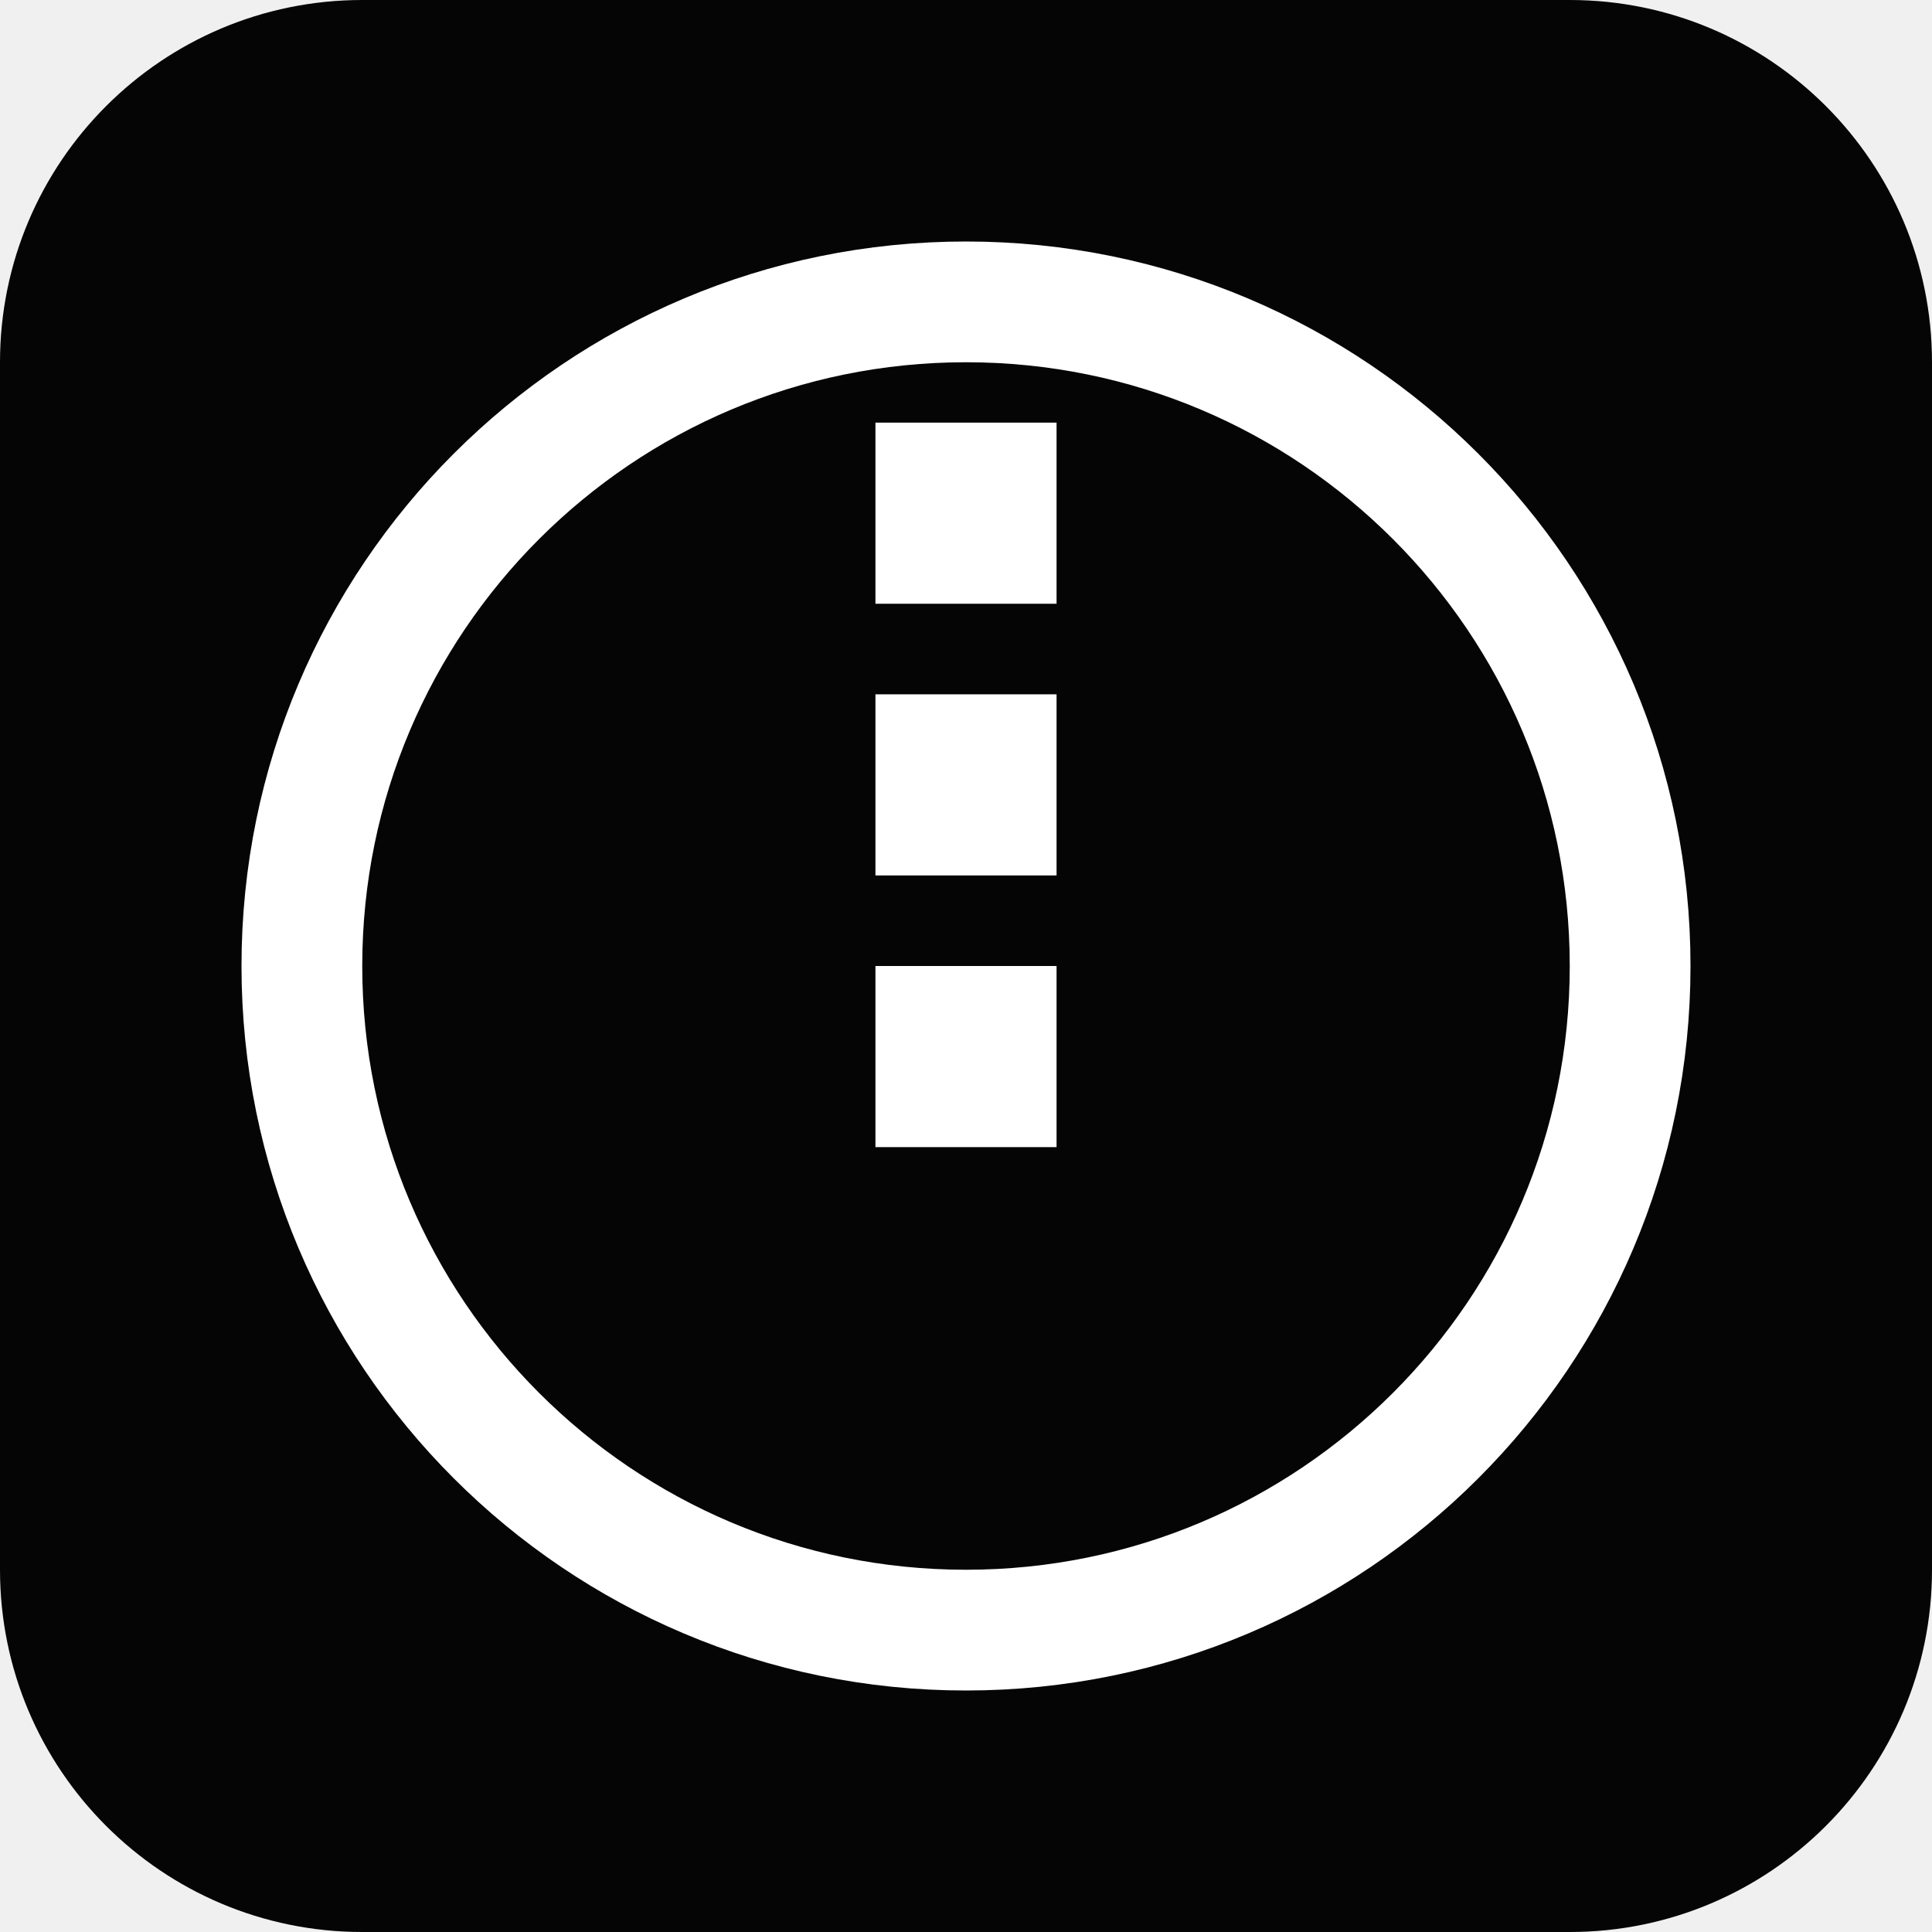
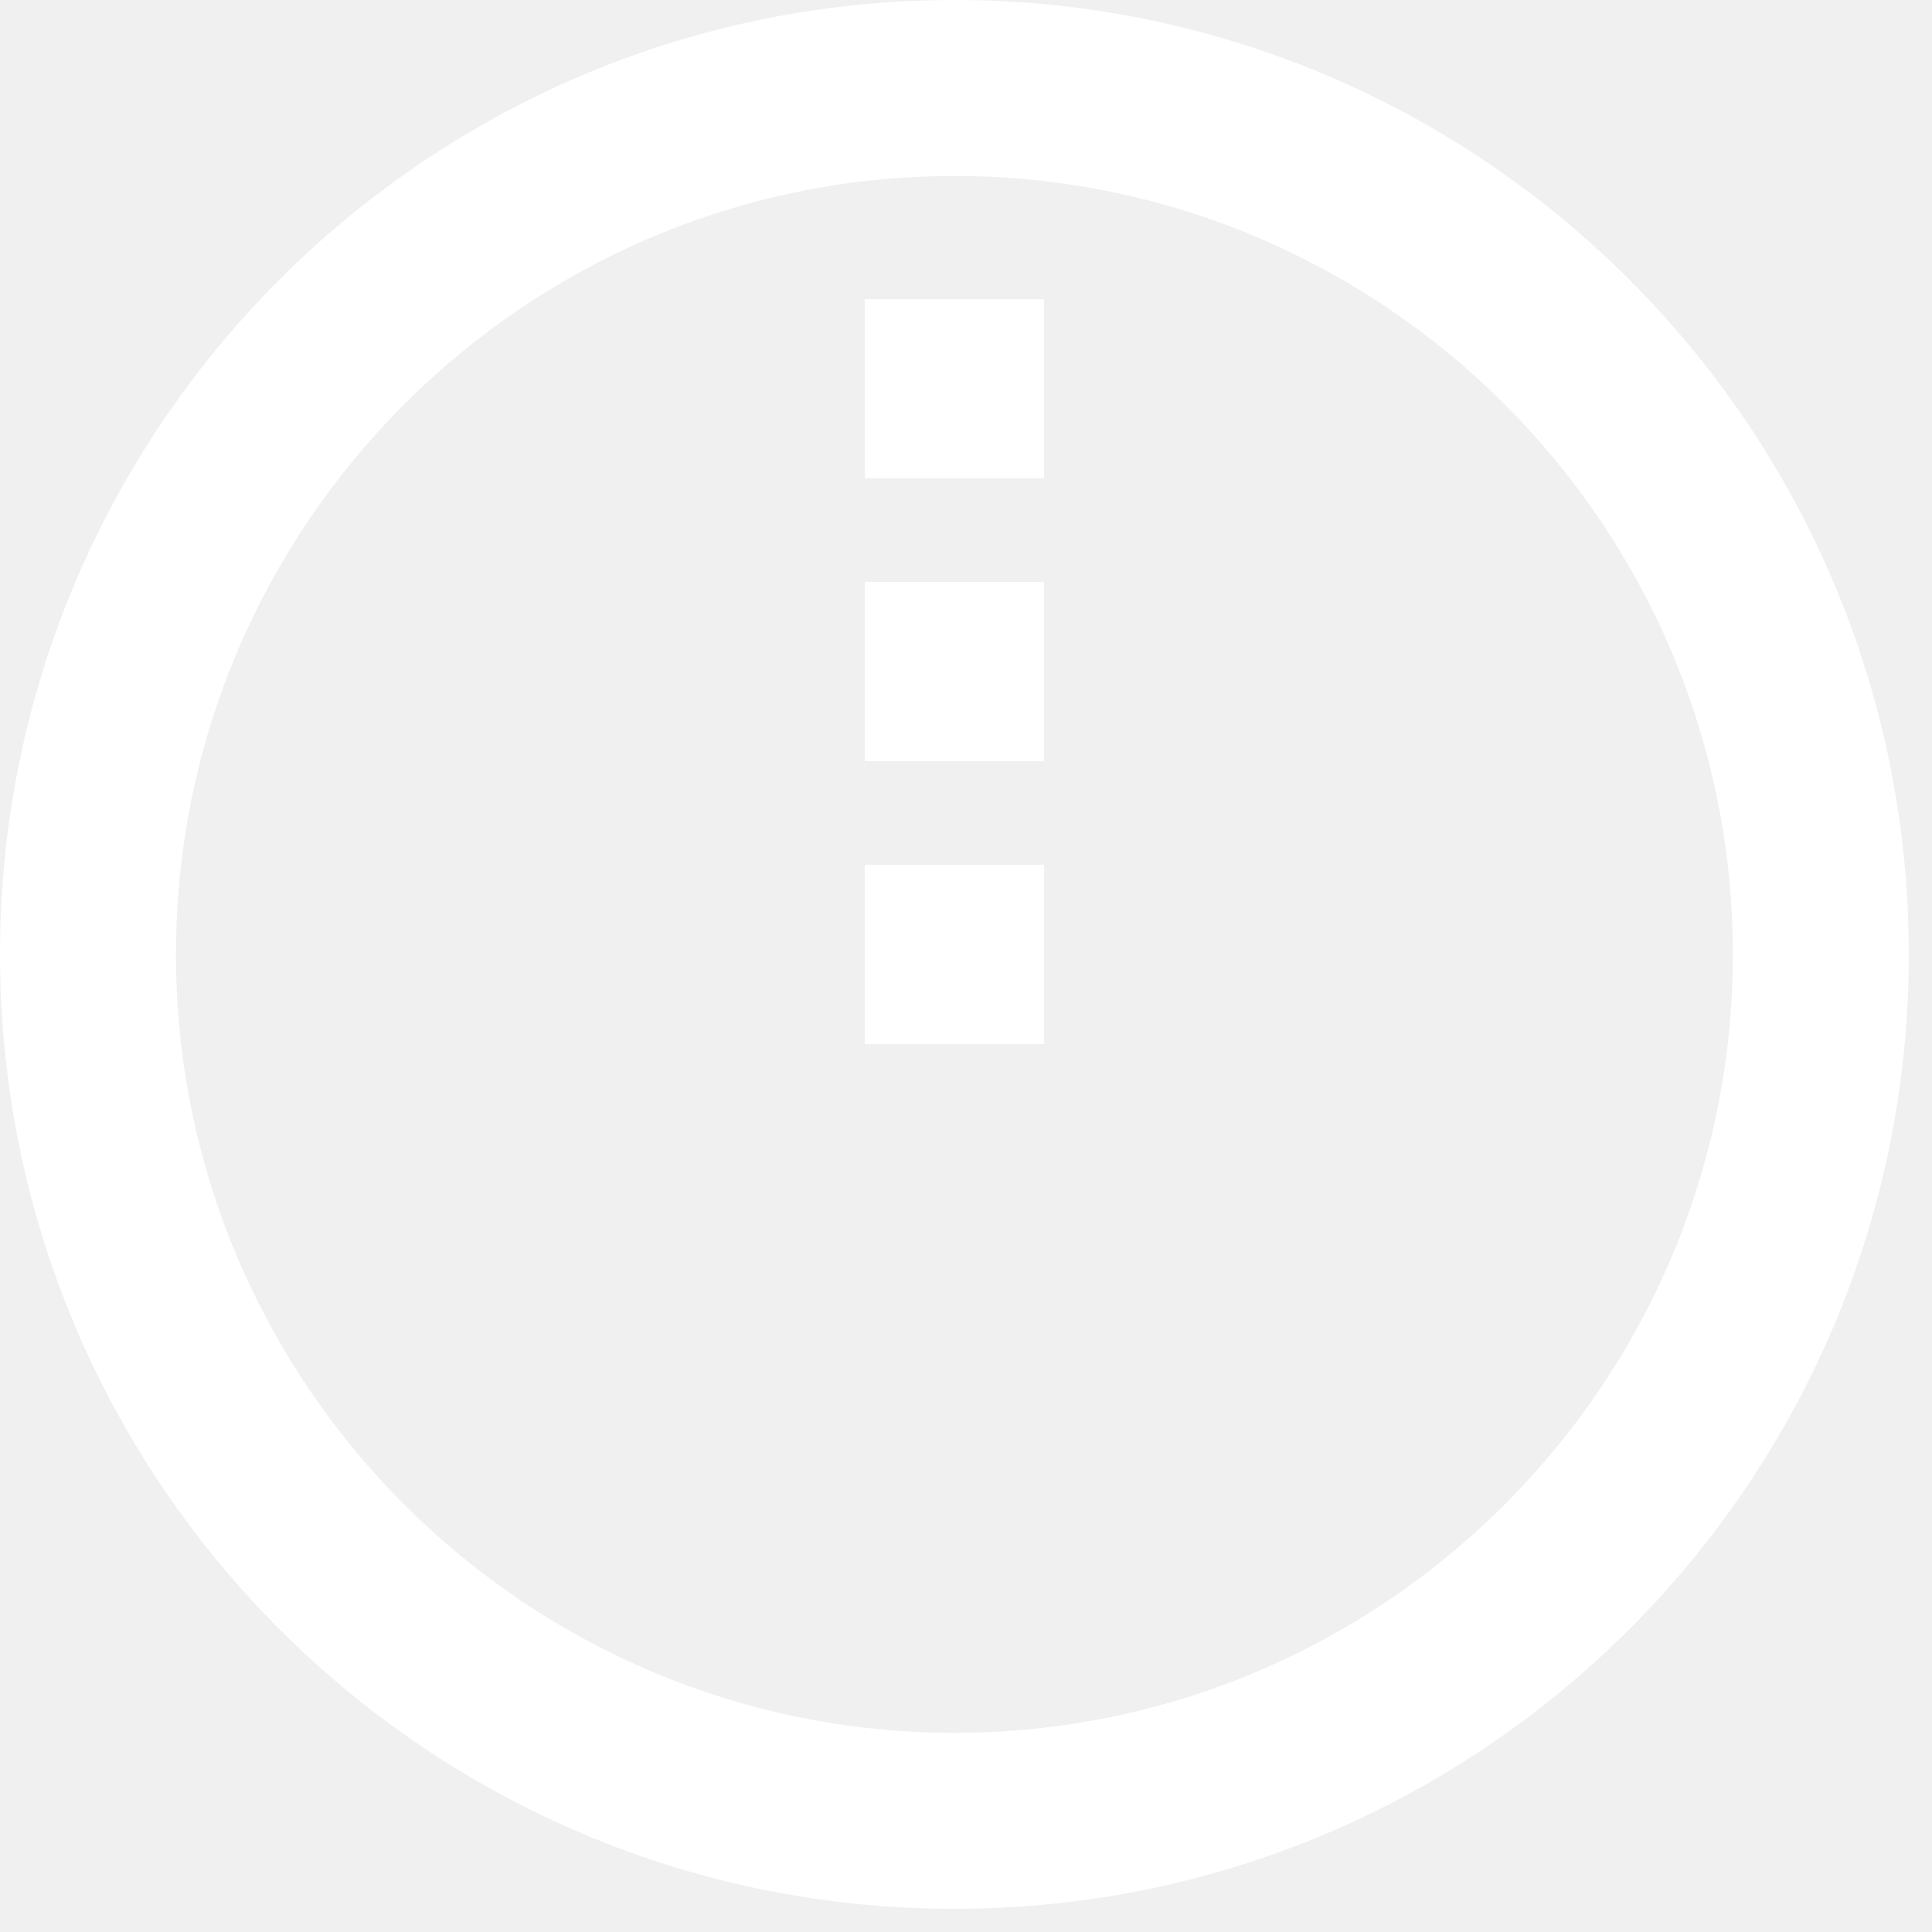
- <svg xmlns="http://www.w3.org/2000/svg" viewBox="0 0 64 64">
-   <rect width="64" height="64" rx="12" fill="#050505" />
-   <circle cx="32" cy="32" r="22" fill="none" stroke="#fff" stroke-width="4" />
-   <rect x="29" y="14" width="6" height="6" fill="#fff" />
-   <rect x="29" y="23" width="6" height="6" fill="#fff" />
-   <rect x="29" y="32" width="6" height="6" fill="#fff" />
+ <svg xmlns="http://www.w3.org/2000/svg" width="69" height="69" viewBox="0 0 69 69" fill="none">
+   <g id="Group">
+     <path id="Vector" d="M34.086 0C15.261 0 0 15.26 0 34.086C0 52.912 15.26 68.172 34.086 68.172C52.912 68.172 68.172 52.91 68.172 34.086C68.172 15.261 52.91 0 34.086 0ZM34.086 61.887C18.756 61.887 6.285 49.416 6.285 34.086C6.285 18.756 18.756 6.285 34.086 6.285C49.416 6.285 61.887 18.756 61.887 34.086C61.887 49.416 49.416 61.887 34.086 61.887Z" fill="white" />
+     <path id="Vector_2" d="M37.286 30.887H30.887V37.286H37.286V30.887Z" fill="white" />
+     <path id="Vector_3" d="M37.286 20.783H30.887V27.182H37.286V20.783Z" fill="white" />
+     <path id="Vector_4" d="M37.286 10.684H30.887V17.083H37.286V10.684Z" fill="white" />
+   </g>
</svg>
